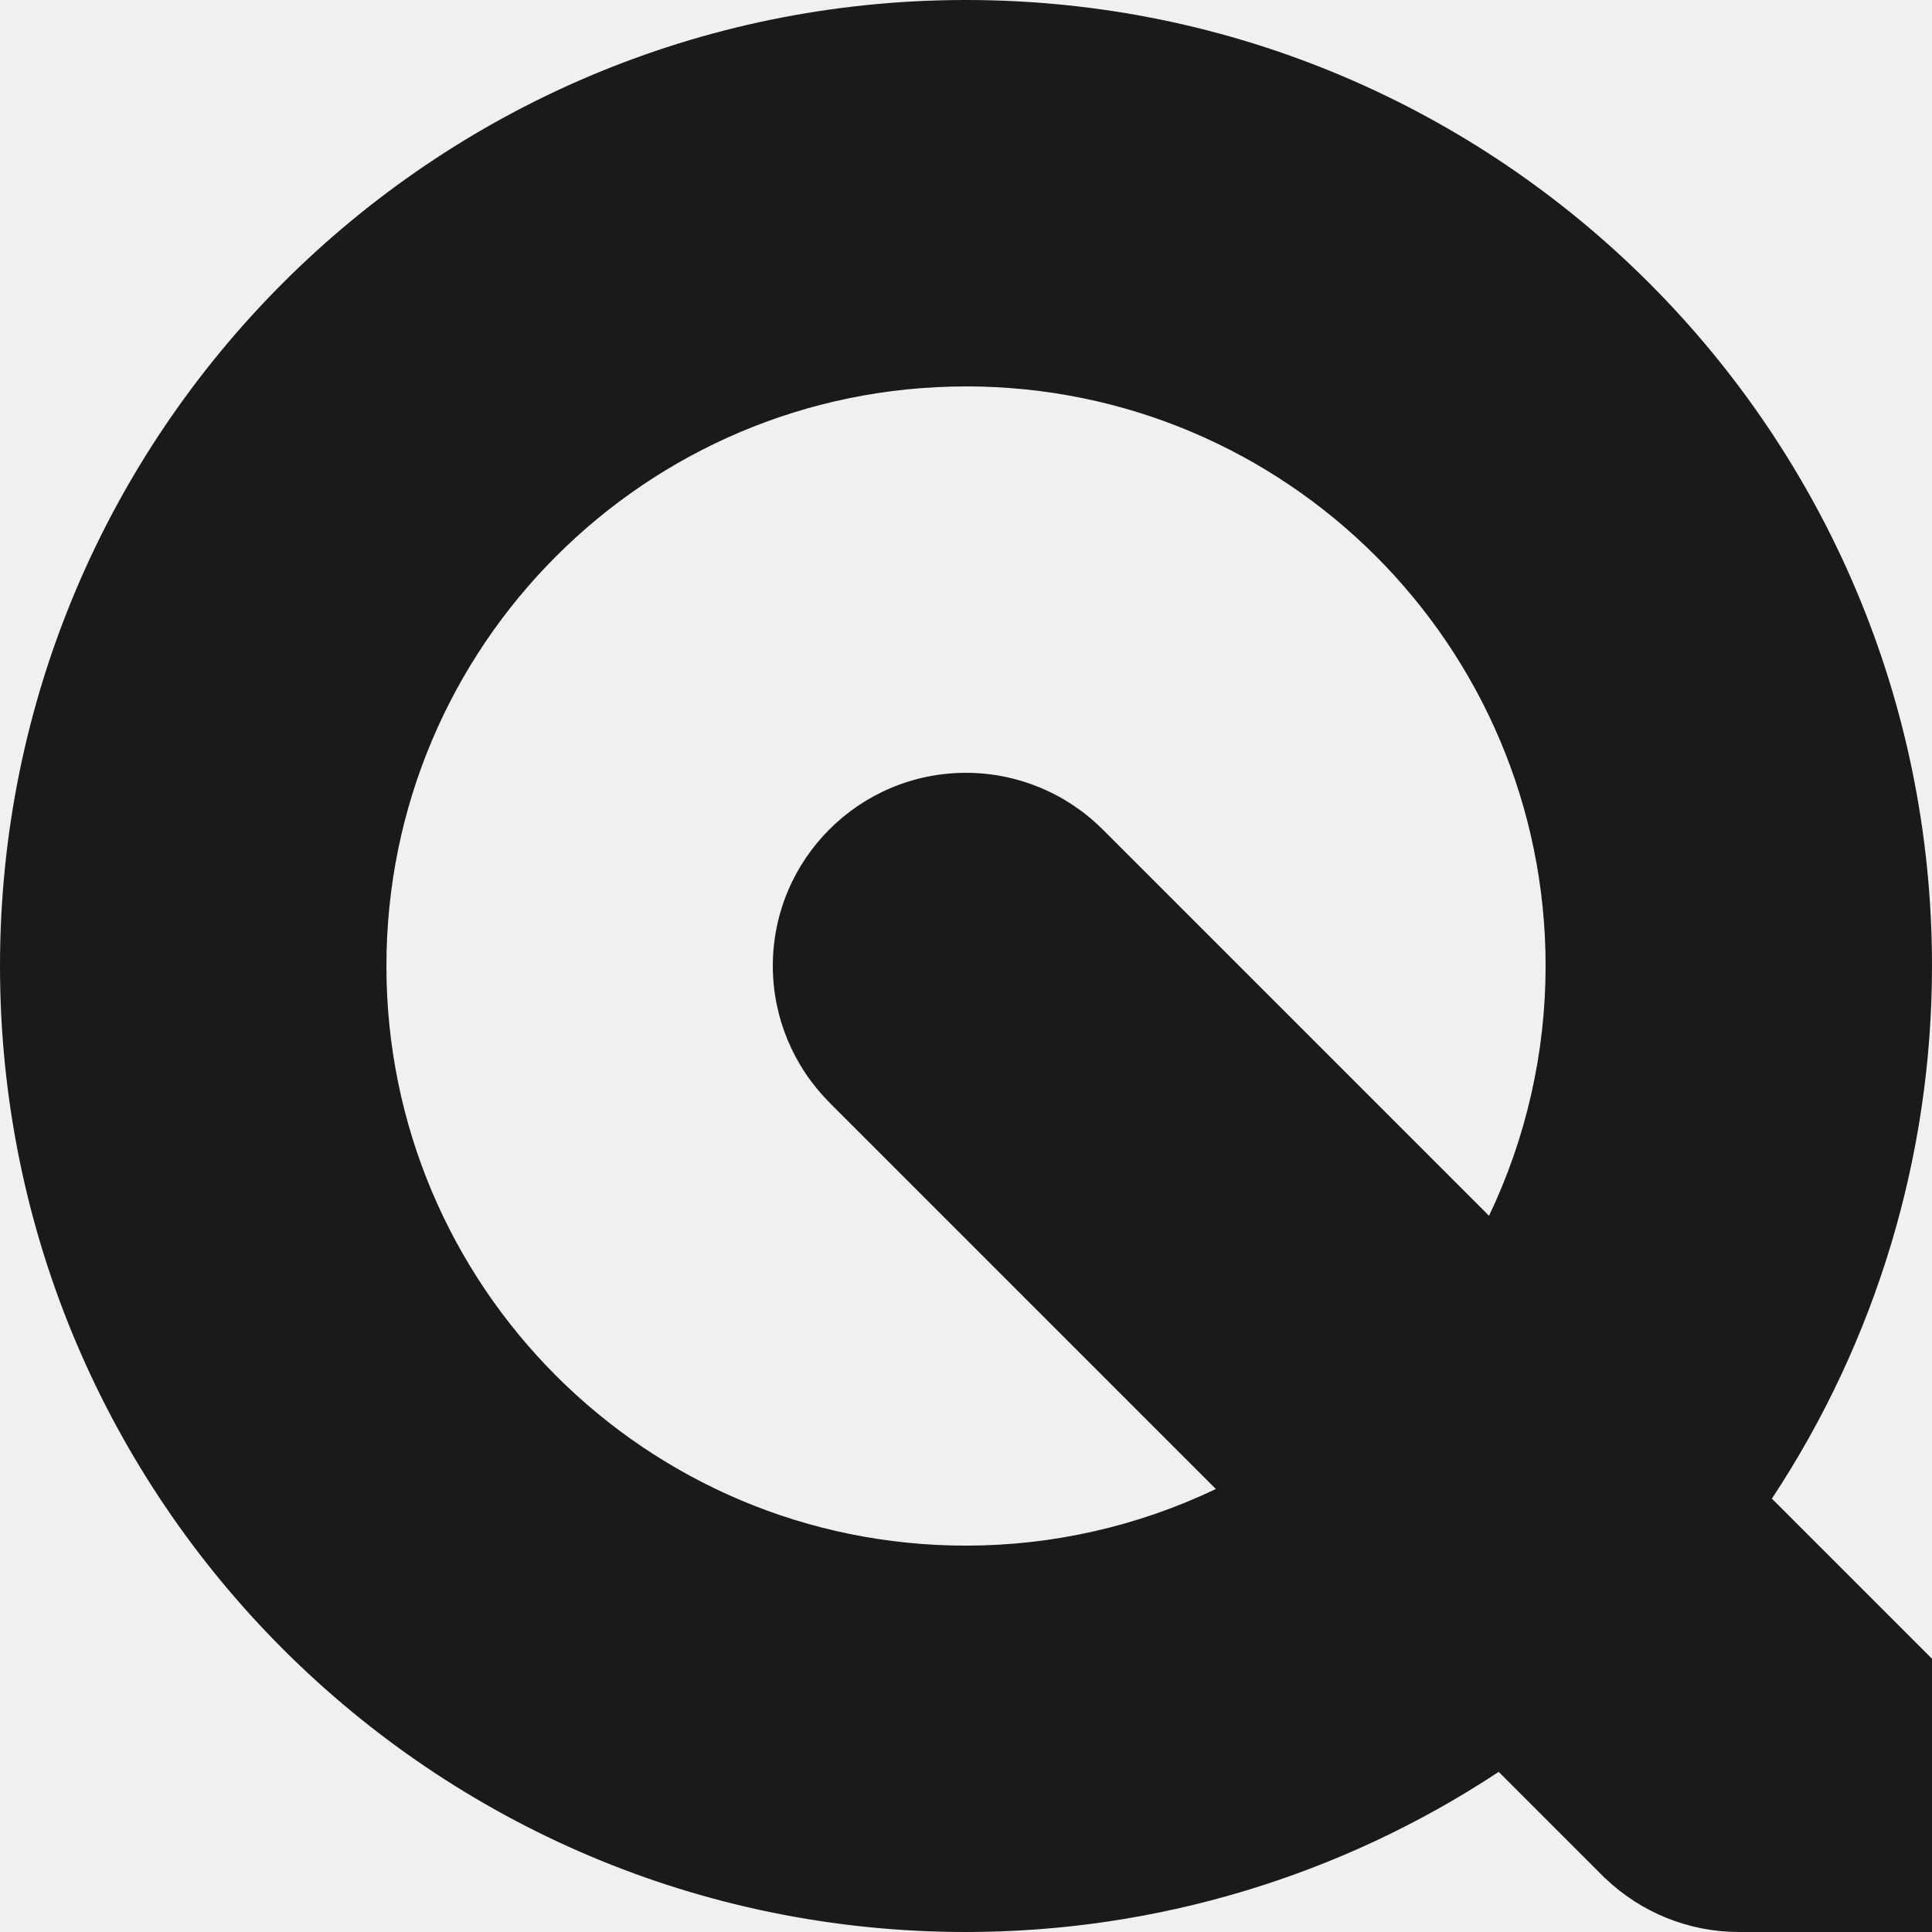
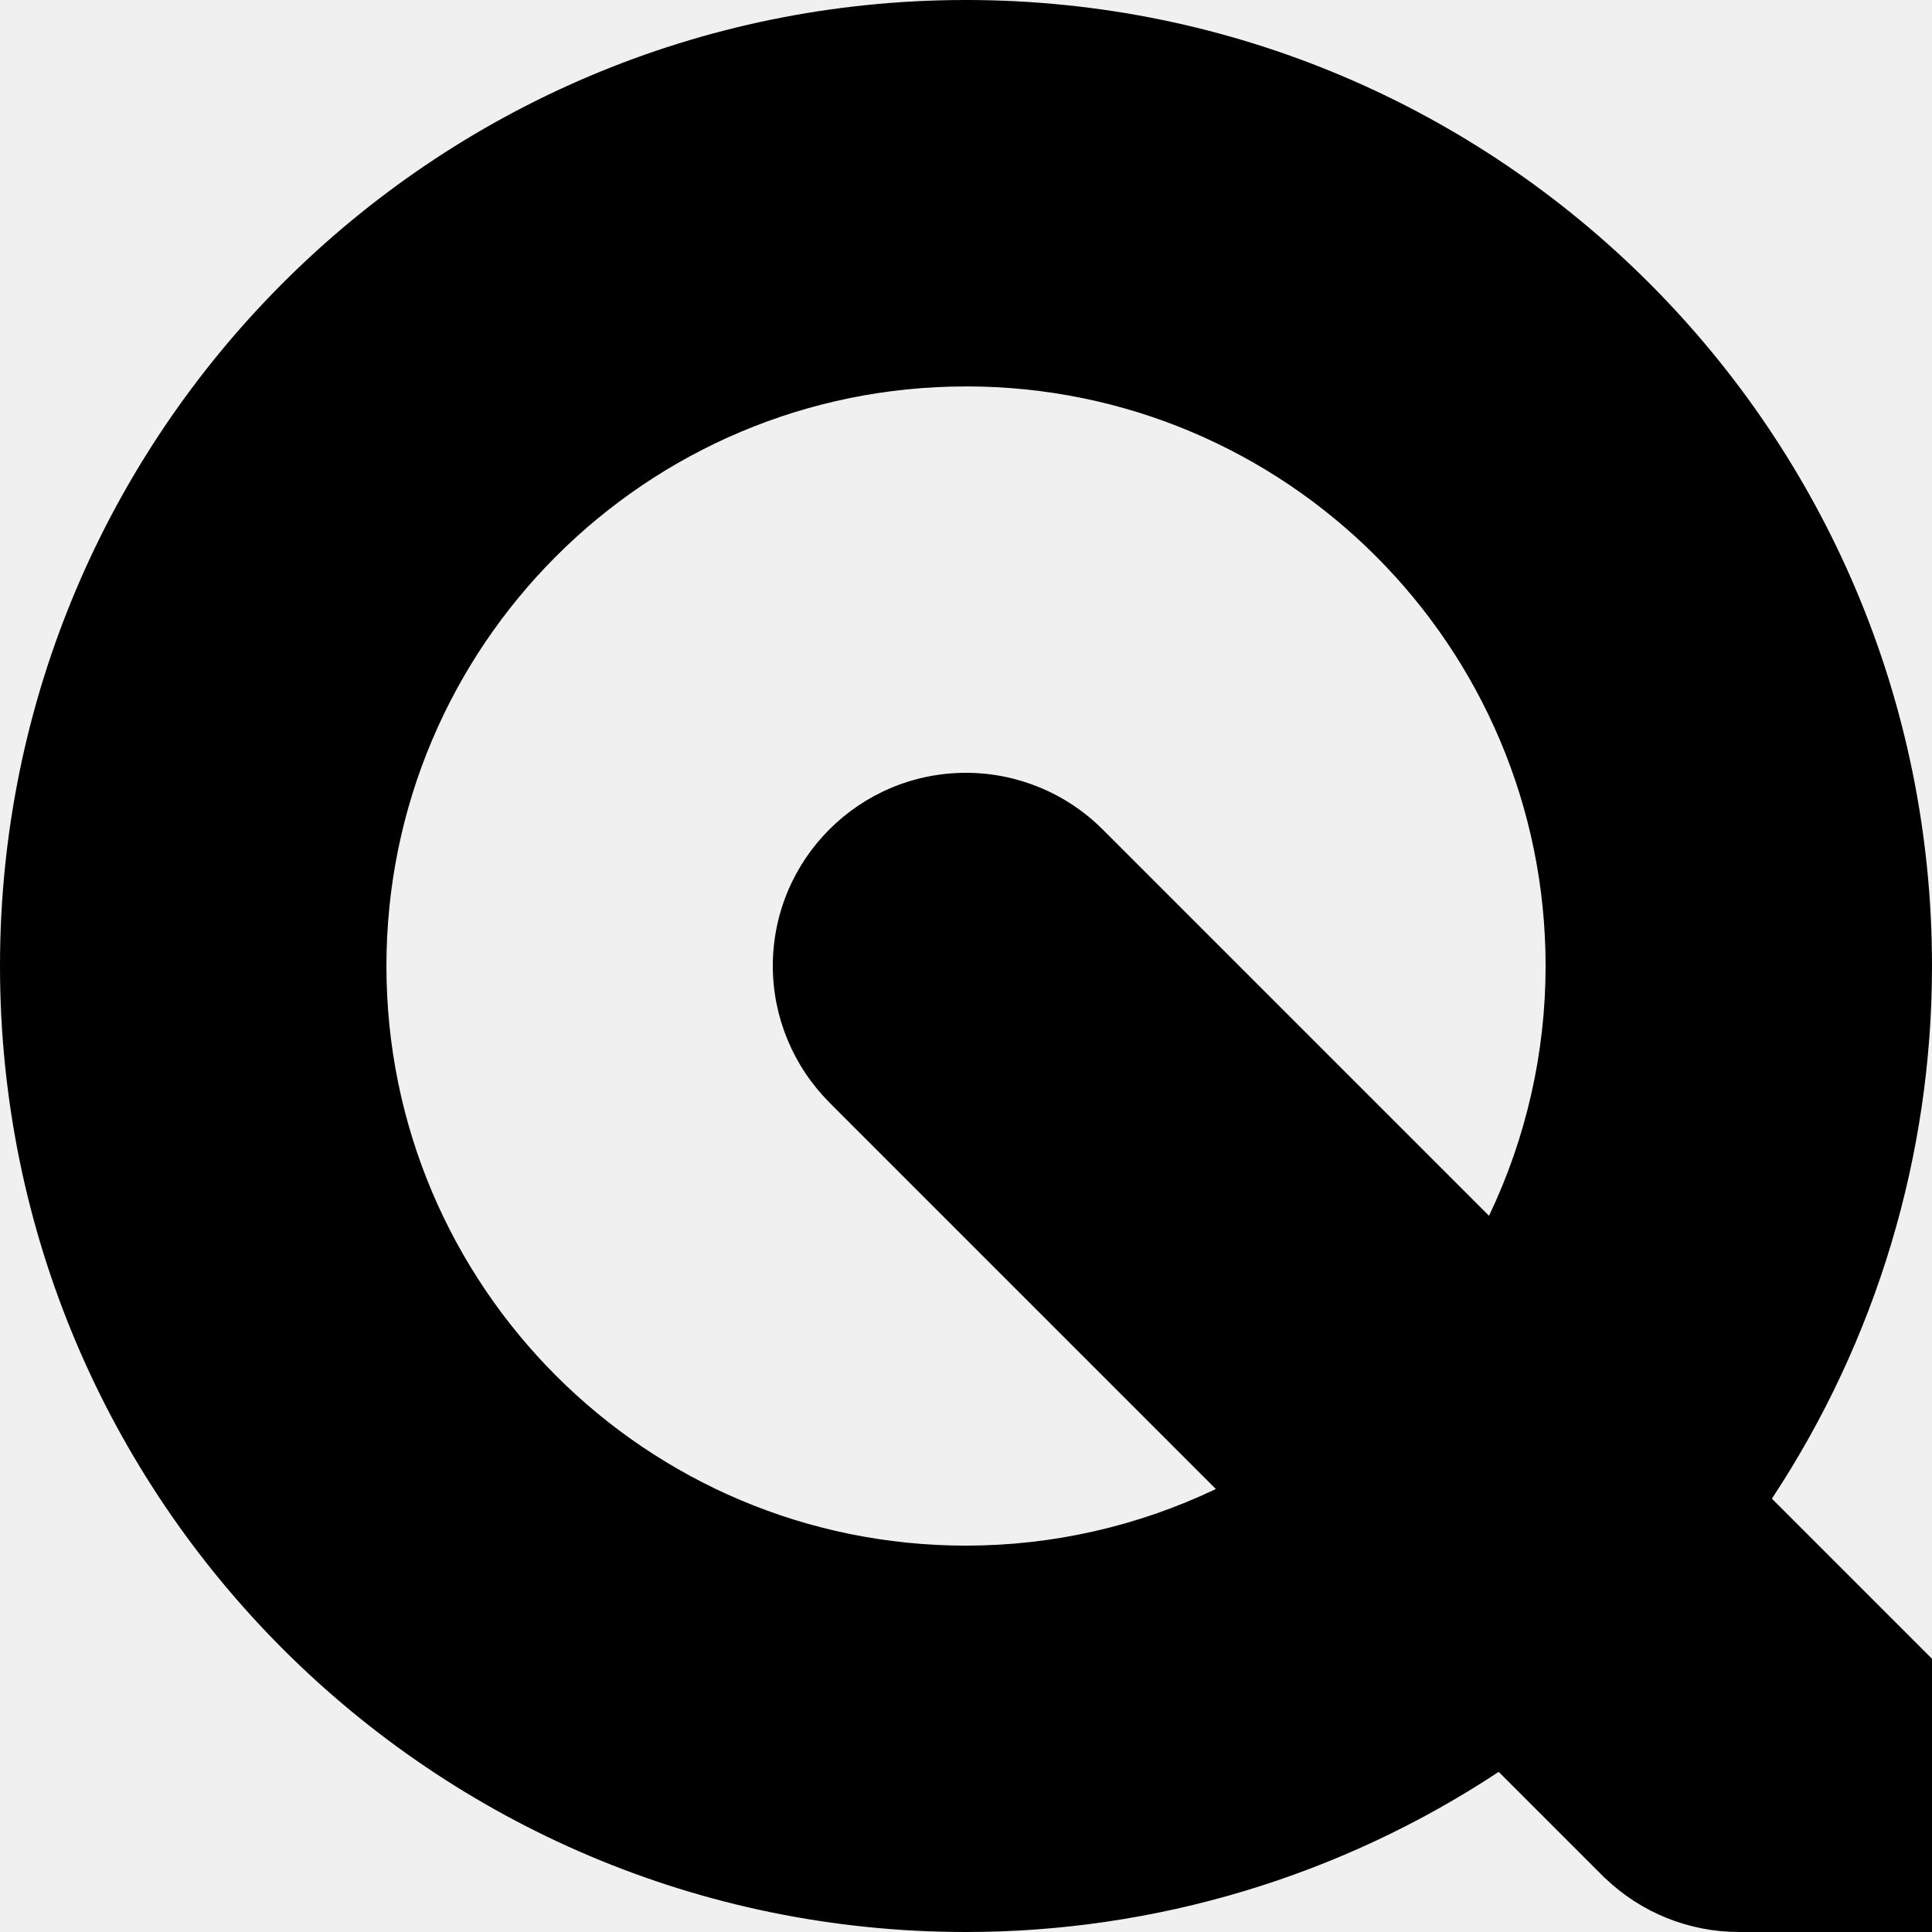
<svg xmlns="http://www.w3.org/2000/svg" viewBox="0 0 128 128" version="1.1" id="svg2">
-   <defs id="defs2" />
-   <style id="style2">path{fill:#000}@media (prefers-color-scheme:dark){path{fill:#fff}}</style>
-   <path id="path2605" style="fill:#1a1a1a;stroke-width:0" d="M 63.94,4.9999773e-5 A 64,64 0 0 0 -7.4413825e-5,63.976 a 64,64 0 0 0 0,0.025 64,64 0 0 0 0,0.025 A 64,64 0 0 0 64,128 64,64 0 0 0 99.292,117.39 l 7.056,7.056 0.005,-0.005 a 12.8,12.8 0 0 0 8.847,3.558 v 3.7e-4 h 12.8 v -18.102 l -3.552,-3.551 -7.057,-7.057 A 64,64 0 0 0 128,64 64,64 0 0 0 64.06,-6.0000227e-5 Z M 64,25.6 a 38.4,38.4 0 0 1 38.4,38.4 38.4,38.4 0 0 1 -3.749,16.549 l -25.599,-25.599 -0.001,10e-4 a 12.8,12.8 0 0 0 -9.05,-3.75 h -3.7e-4 a 12.8,12.8 0 0 0 -12.8,12.8 12.8,12.8 0 0 0 3.756,9.044 l -0.004,0.005 25.601,25.601 a 38.4,38.4 0 0 1 -16.552,3.751 38.4,38.4 0 0 1 -38.4,-38.4 38.4,38.4 0 0 1 38.4,-38.4 z" />
+   <path d="M 63.94,4.9999773e-5 A 64,64 0 0 0 -7.4413825e-5,63.976 a 64,64 0 0 0 0,0.025 64,64 0 0 0 0,0.025 A 64,64 0 0 0 64,128 64,64 0 0 0 99.292,117.39 l 7.056,7.056 0.005,-0.005 a 12.8,12.8 0 0 0 8.847,3.558 v 3.7e-4 h 12.8 v -18.102 l -3.552,-3.551 -7.057,-7.057 A 64,64 0 0 0 128,64 64,64 0 0 0 64.06,-6.0000227e-5 Z M 64,25.6 a 38.4,38.4 0 0 1 38.4,38.4 38.4,38.4 0 0 1 -3.749,16.549 l -25.599,-25.599 -0.001,10e-4 a 12.8,12.8 0 0 0 -9.05,-3.75 h -3.7e-4 a 12.8,12.8 0 0 0 -12.8,12.8 12.8,12.8 0 0 0 3.756,9.044 l -0.004,0.005 25.601,25.601 a 38.4,38.4 0 0 1 -16.552,3.751 38.4,38.4 0 0 1 -38.4,-38.4 38.4,38.4 0 0 1 38.4,-38.4 z" />
+   <style>path{fill:#000}@media (prefers-color-scheme:dark){path{fill:#fff}}</style>
</svg>
